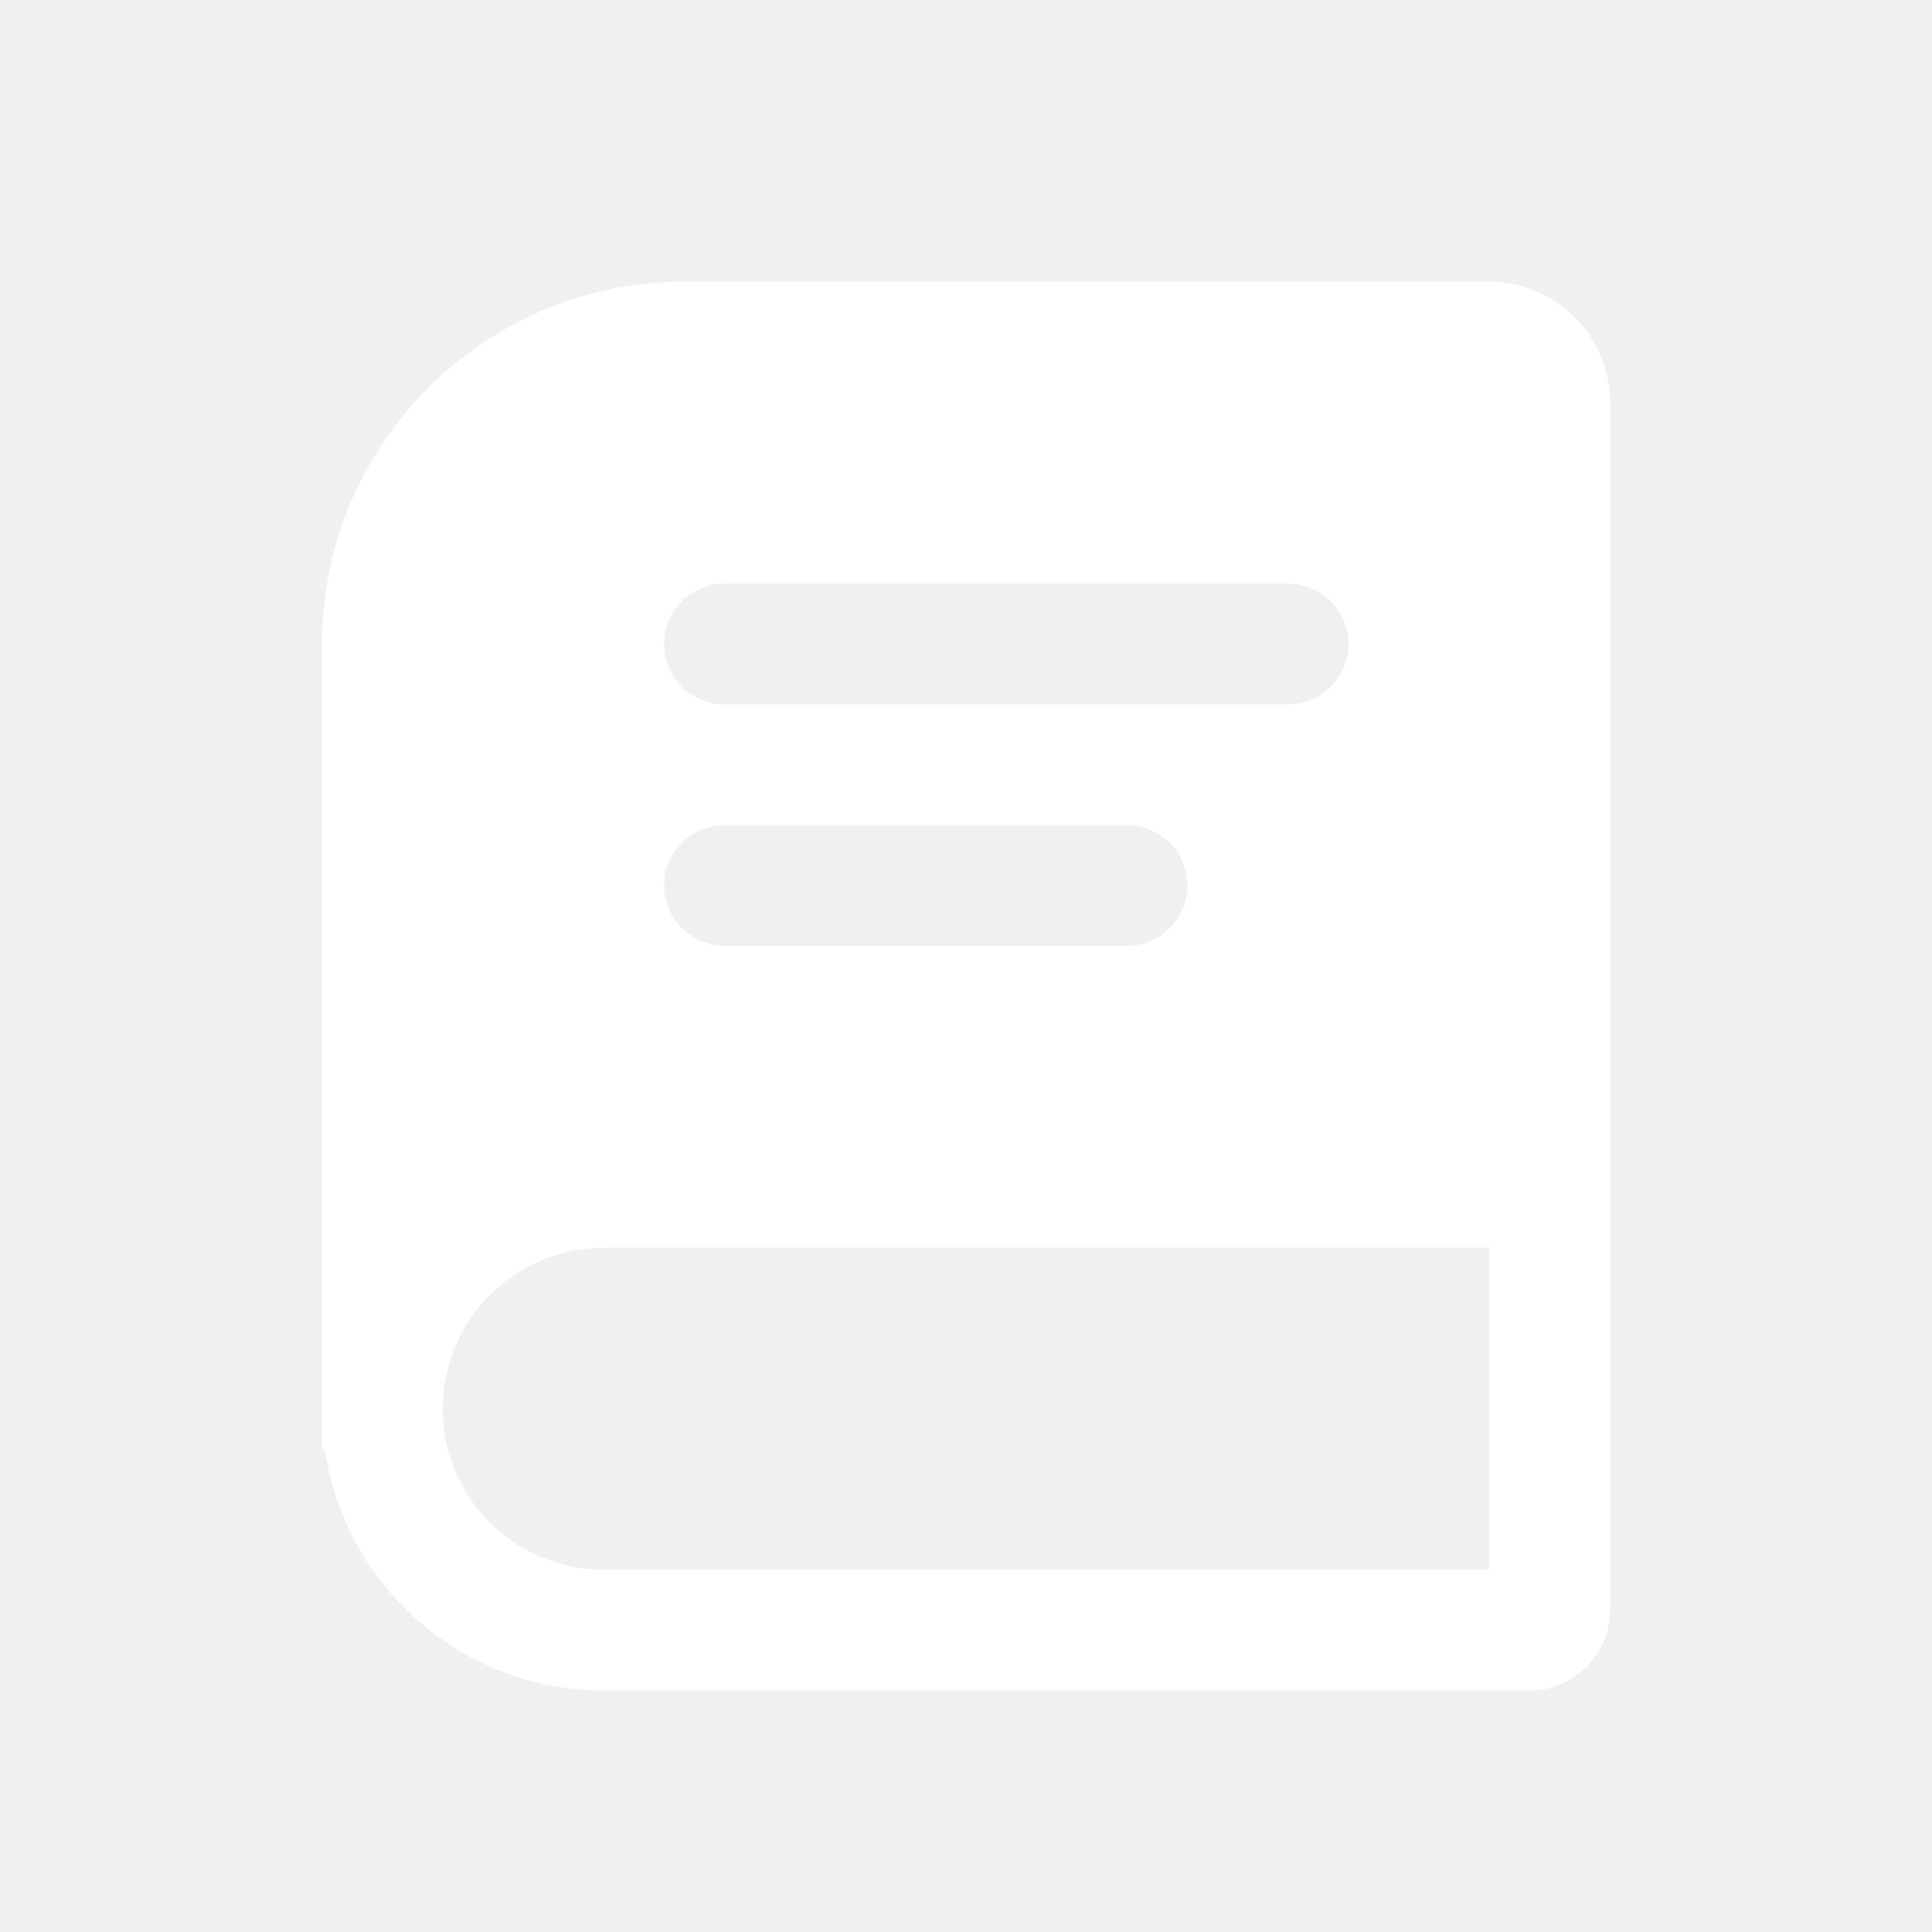
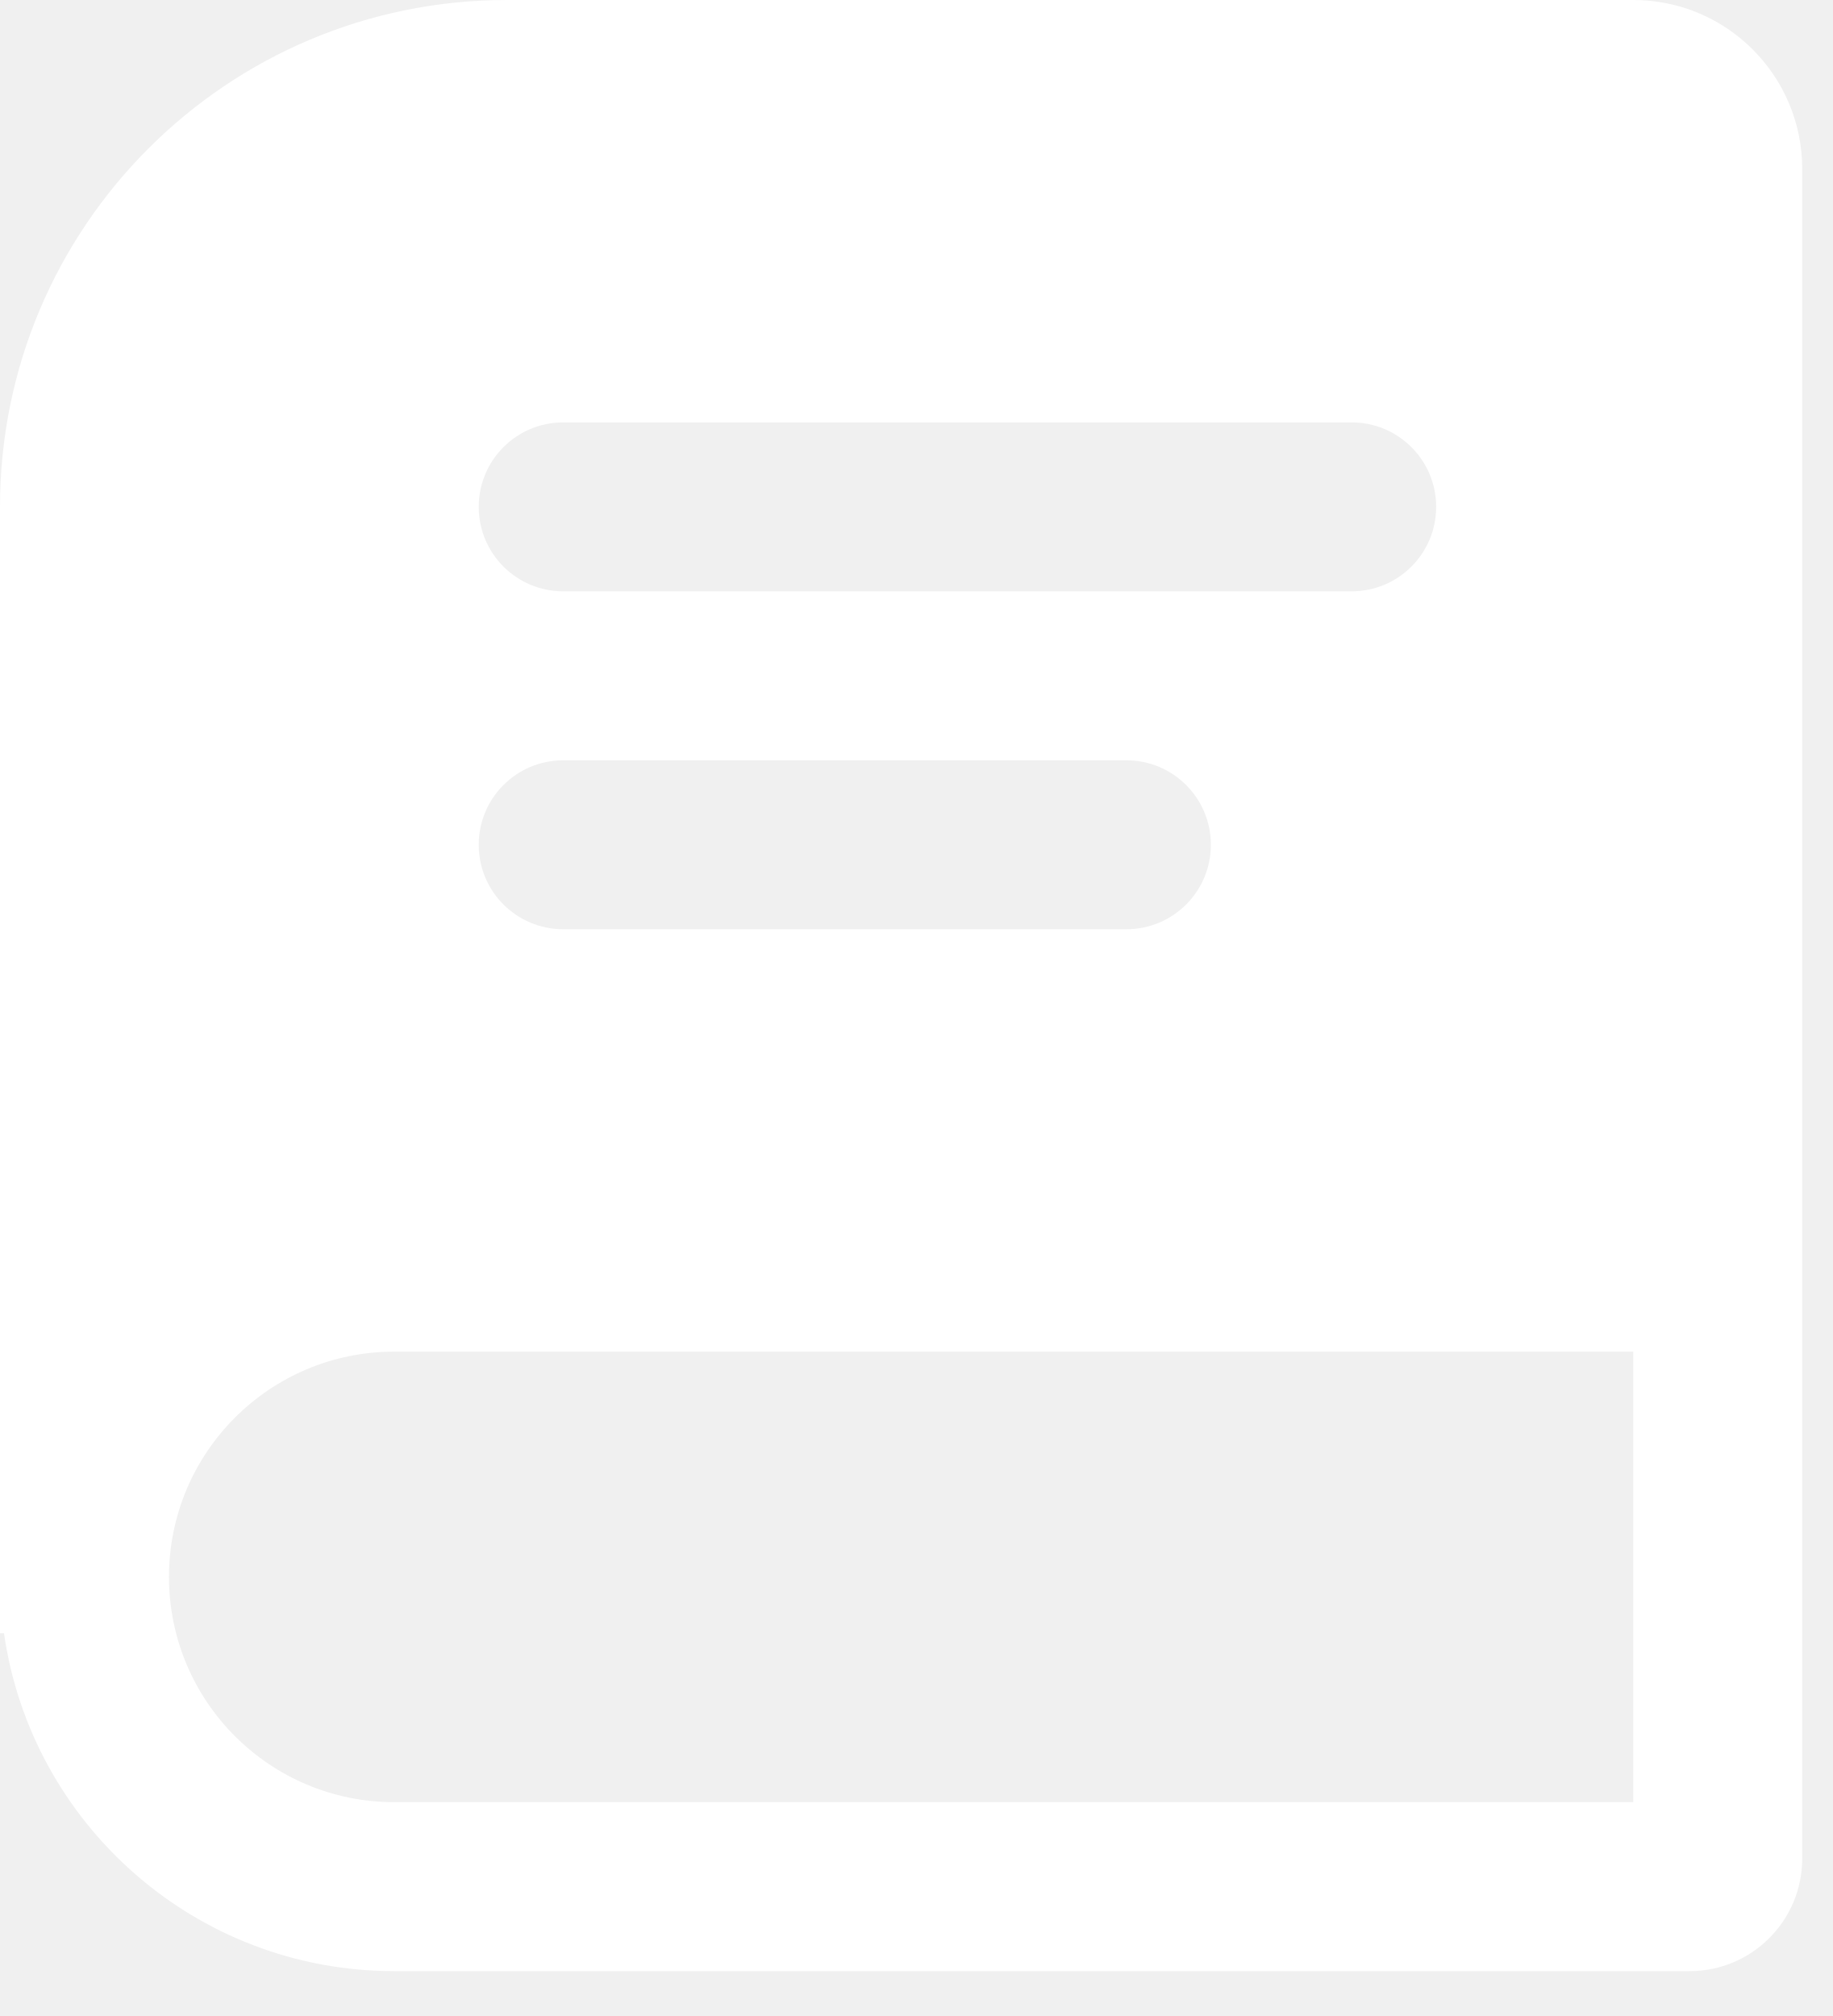
- <svg xmlns="http://www.w3.org/2000/svg" width="59" height="59" viewBox="0 0 59 59" fill="none">
-   <path fill-rule="evenodd" clip-rule="evenodd" d="M9.834 19.667C9.834 13.557 14.786 8.604 20.896 8.604H45.479C47.516 8.604 49.167 10.255 49.167 12.292V49.167C49.167 50.525 48.066 51.625 46.709 51.625H18.438C14.103 51.625 10.517 48.42 9.921 44.25H9.834V19.667ZM45.479 38.105H18.438C15.722 38.105 13.521 40.306 13.521 43.021C13.521 45.737 15.722 47.938 18.438 47.938H45.479V38.105ZM20.281 19.667C20.281 18.649 21.107 17.823 22.125 17.823H39.334C40.352 17.823 41.177 18.649 41.177 19.667C41.177 20.685 40.352 21.511 39.334 21.511H22.125C21.107 21.511 20.281 20.685 20.281 19.667ZM22.125 25.198C21.107 25.198 20.281 26.024 20.281 27.042C20.281 28.06 21.107 28.886 22.125 28.886H34.417C35.435 28.886 36.261 28.06 36.261 27.042C36.261 26.024 35.435 25.198 34.417 25.198H22.125Z" fill="white" />
+ <svg xmlns="http://www.w3.org/2000/svg" width="40" height="44" viewBox="0 0 40 44" fill="none">
+   <path fill-rule="evenodd" clip-rule="evenodd" d="M0 11.062C0 4.953 4.953 0 11.062 0H35.646C37.682 0 39.333 1.651 39.333 3.688V40.562C39.333 41.92 38.233 43.021 36.875 43.021H8.604C4.27 43.021 0.684 39.816 0.087 35.646H0V11.062ZM35.646 29.5H8.604C5.889 29.5 3.688 31.701 3.688 34.417C3.688 37.132 5.889 39.333 8.604 39.333H35.646V29.5ZM10.448 11.062C10.448 10.044 11.273 9.219 12.292 9.219H29.5C30.518 9.219 31.344 10.044 31.344 11.062C31.344 12.081 30.518 12.906 29.5 12.906H12.292C11.273 12.906 10.448 12.081 10.448 11.062ZM12.292 16.594C11.273 16.594 10.448 17.419 10.448 18.438C10.448 19.456 11.273 20.281 12.292 20.281H24.583C25.602 20.281 26.427 19.456 26.427 18.438C26.427 17.419 25.602 16.594 24.583 16.594H12.292Z" fill="white" />
</svg>
